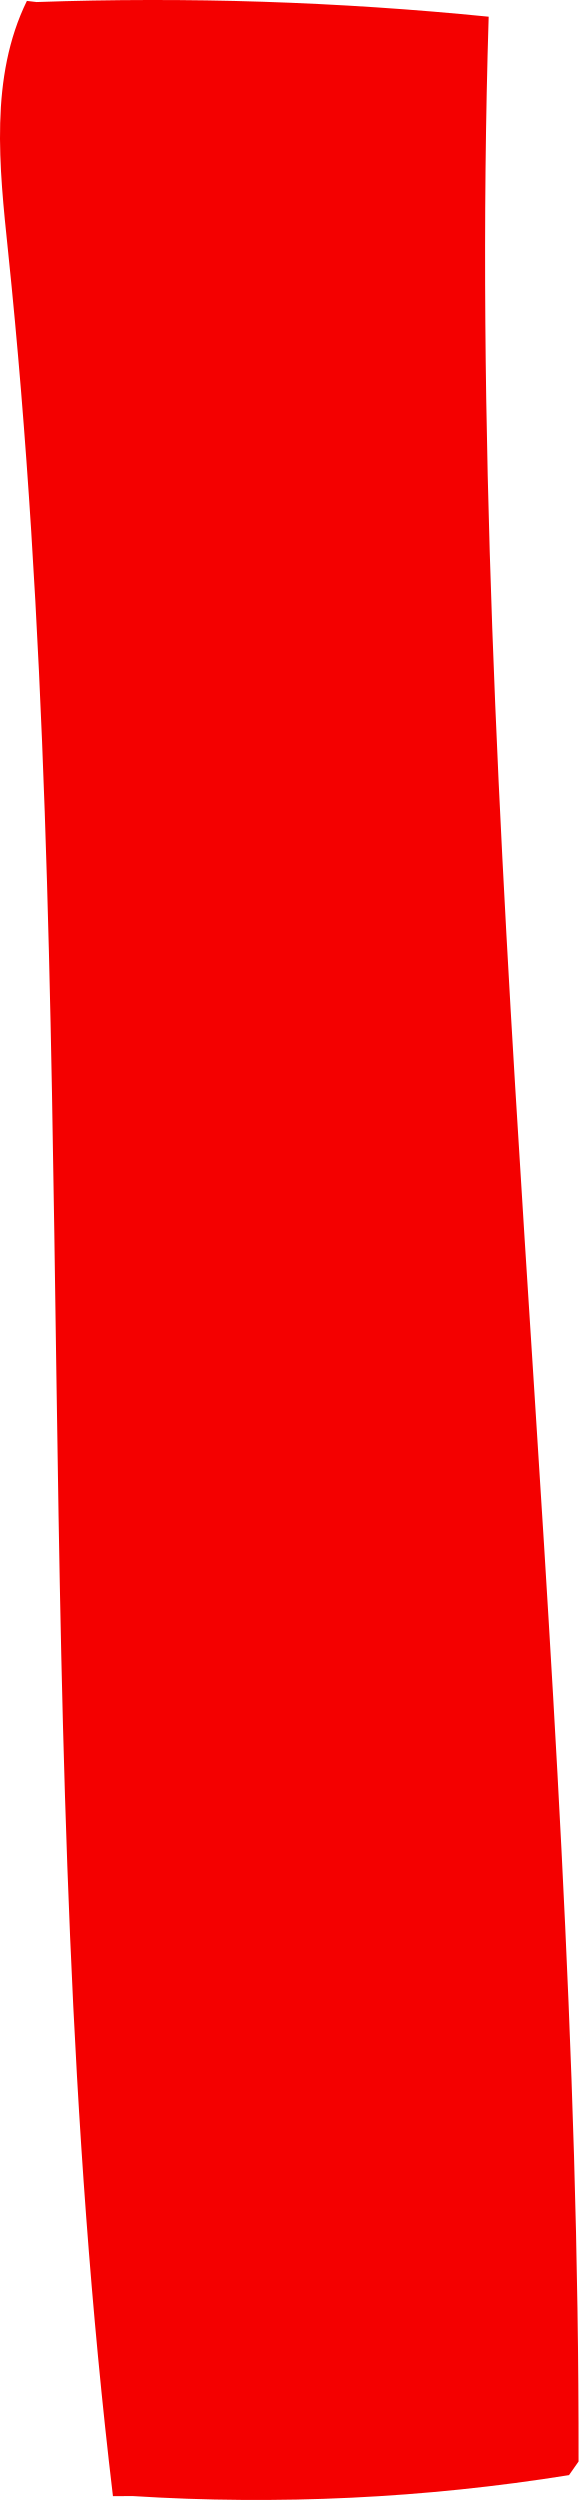
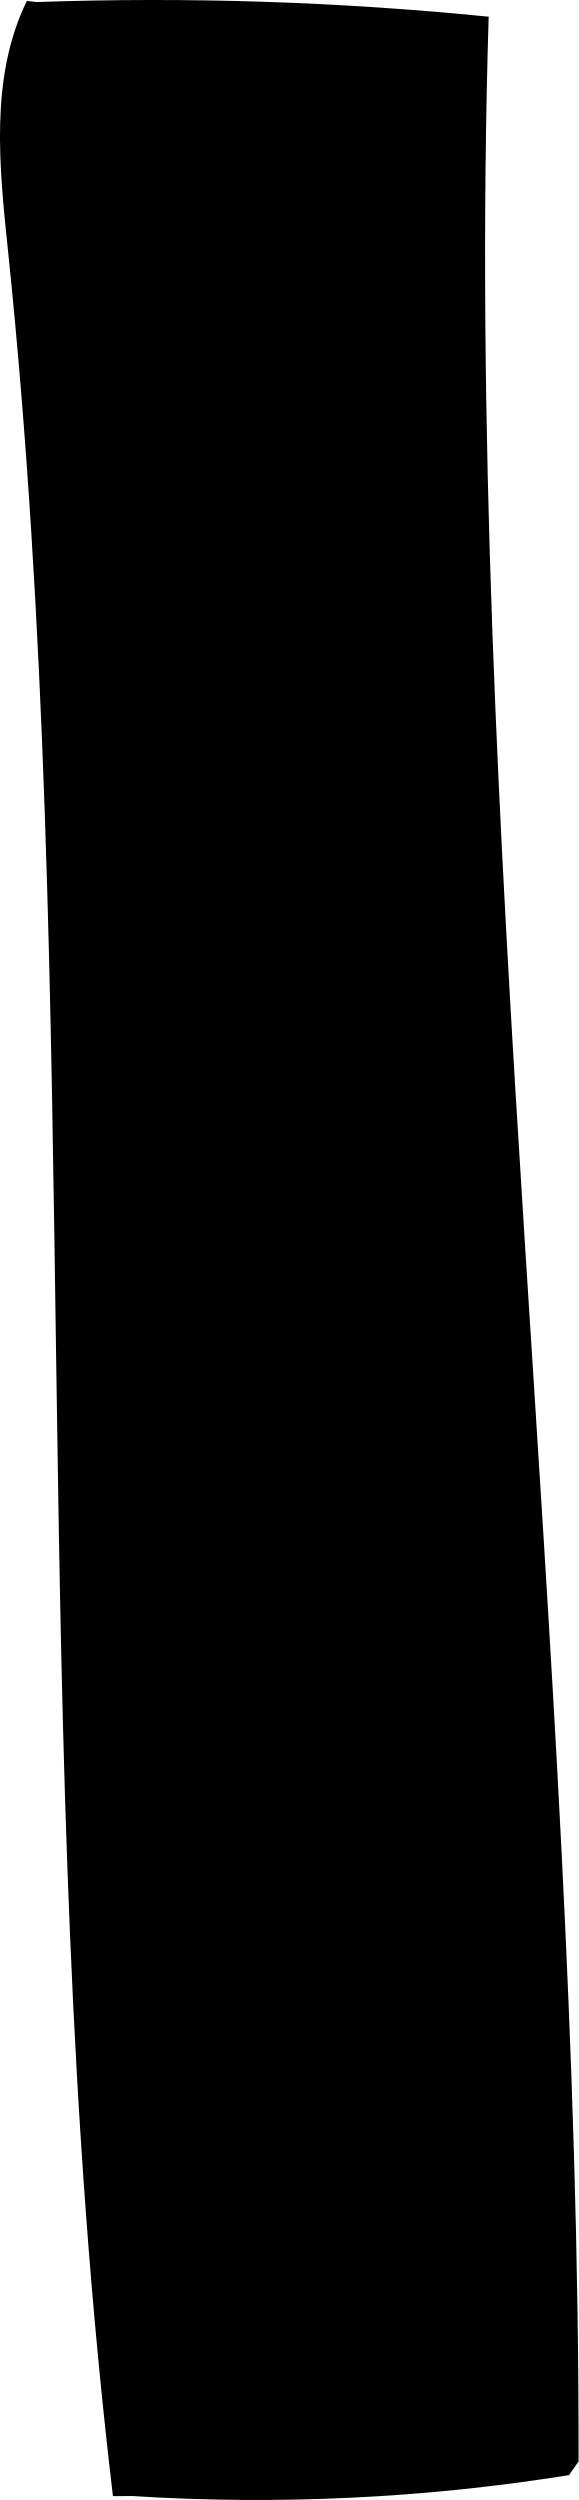
<svg xmlns="http://www.w3.org/2000/svg" id="b" data-name="Layer 2" width="37.308" height="161.211" viewBox="0 0 37.308 161.211">
  <g id="c" data-name="Layer 1">
-     <path d="M7.283,160.964C1.568,112.974,5.526,64.265.519,16.196-.048,10.755-.673,4.972,1.734.059l.625.073c9.724-.34,19.471-.024,29.153.945-1.627,52.578,5.877,105.05,5.796,157.652l-.615.878c-9.295,1.491-18.756,1.944-28.152,1.349" fill="#f40000" events="visiblePainted" />
+     <path d="M7.283,160.964C1.568,112.974,5.526,64.265.519,16.196-.048,10.755-.673,4.972,1.734.059l.625.073c9.724-.34,19.471-.024,29.153.945-1.627,52.578,5.877,105.05,5.796,157.652l-.615.878c-9.295,1.491-18.756,1.944-28.152,1.349" fill="currentColor" events="visiblePainted" />
  </g>
</svg>
